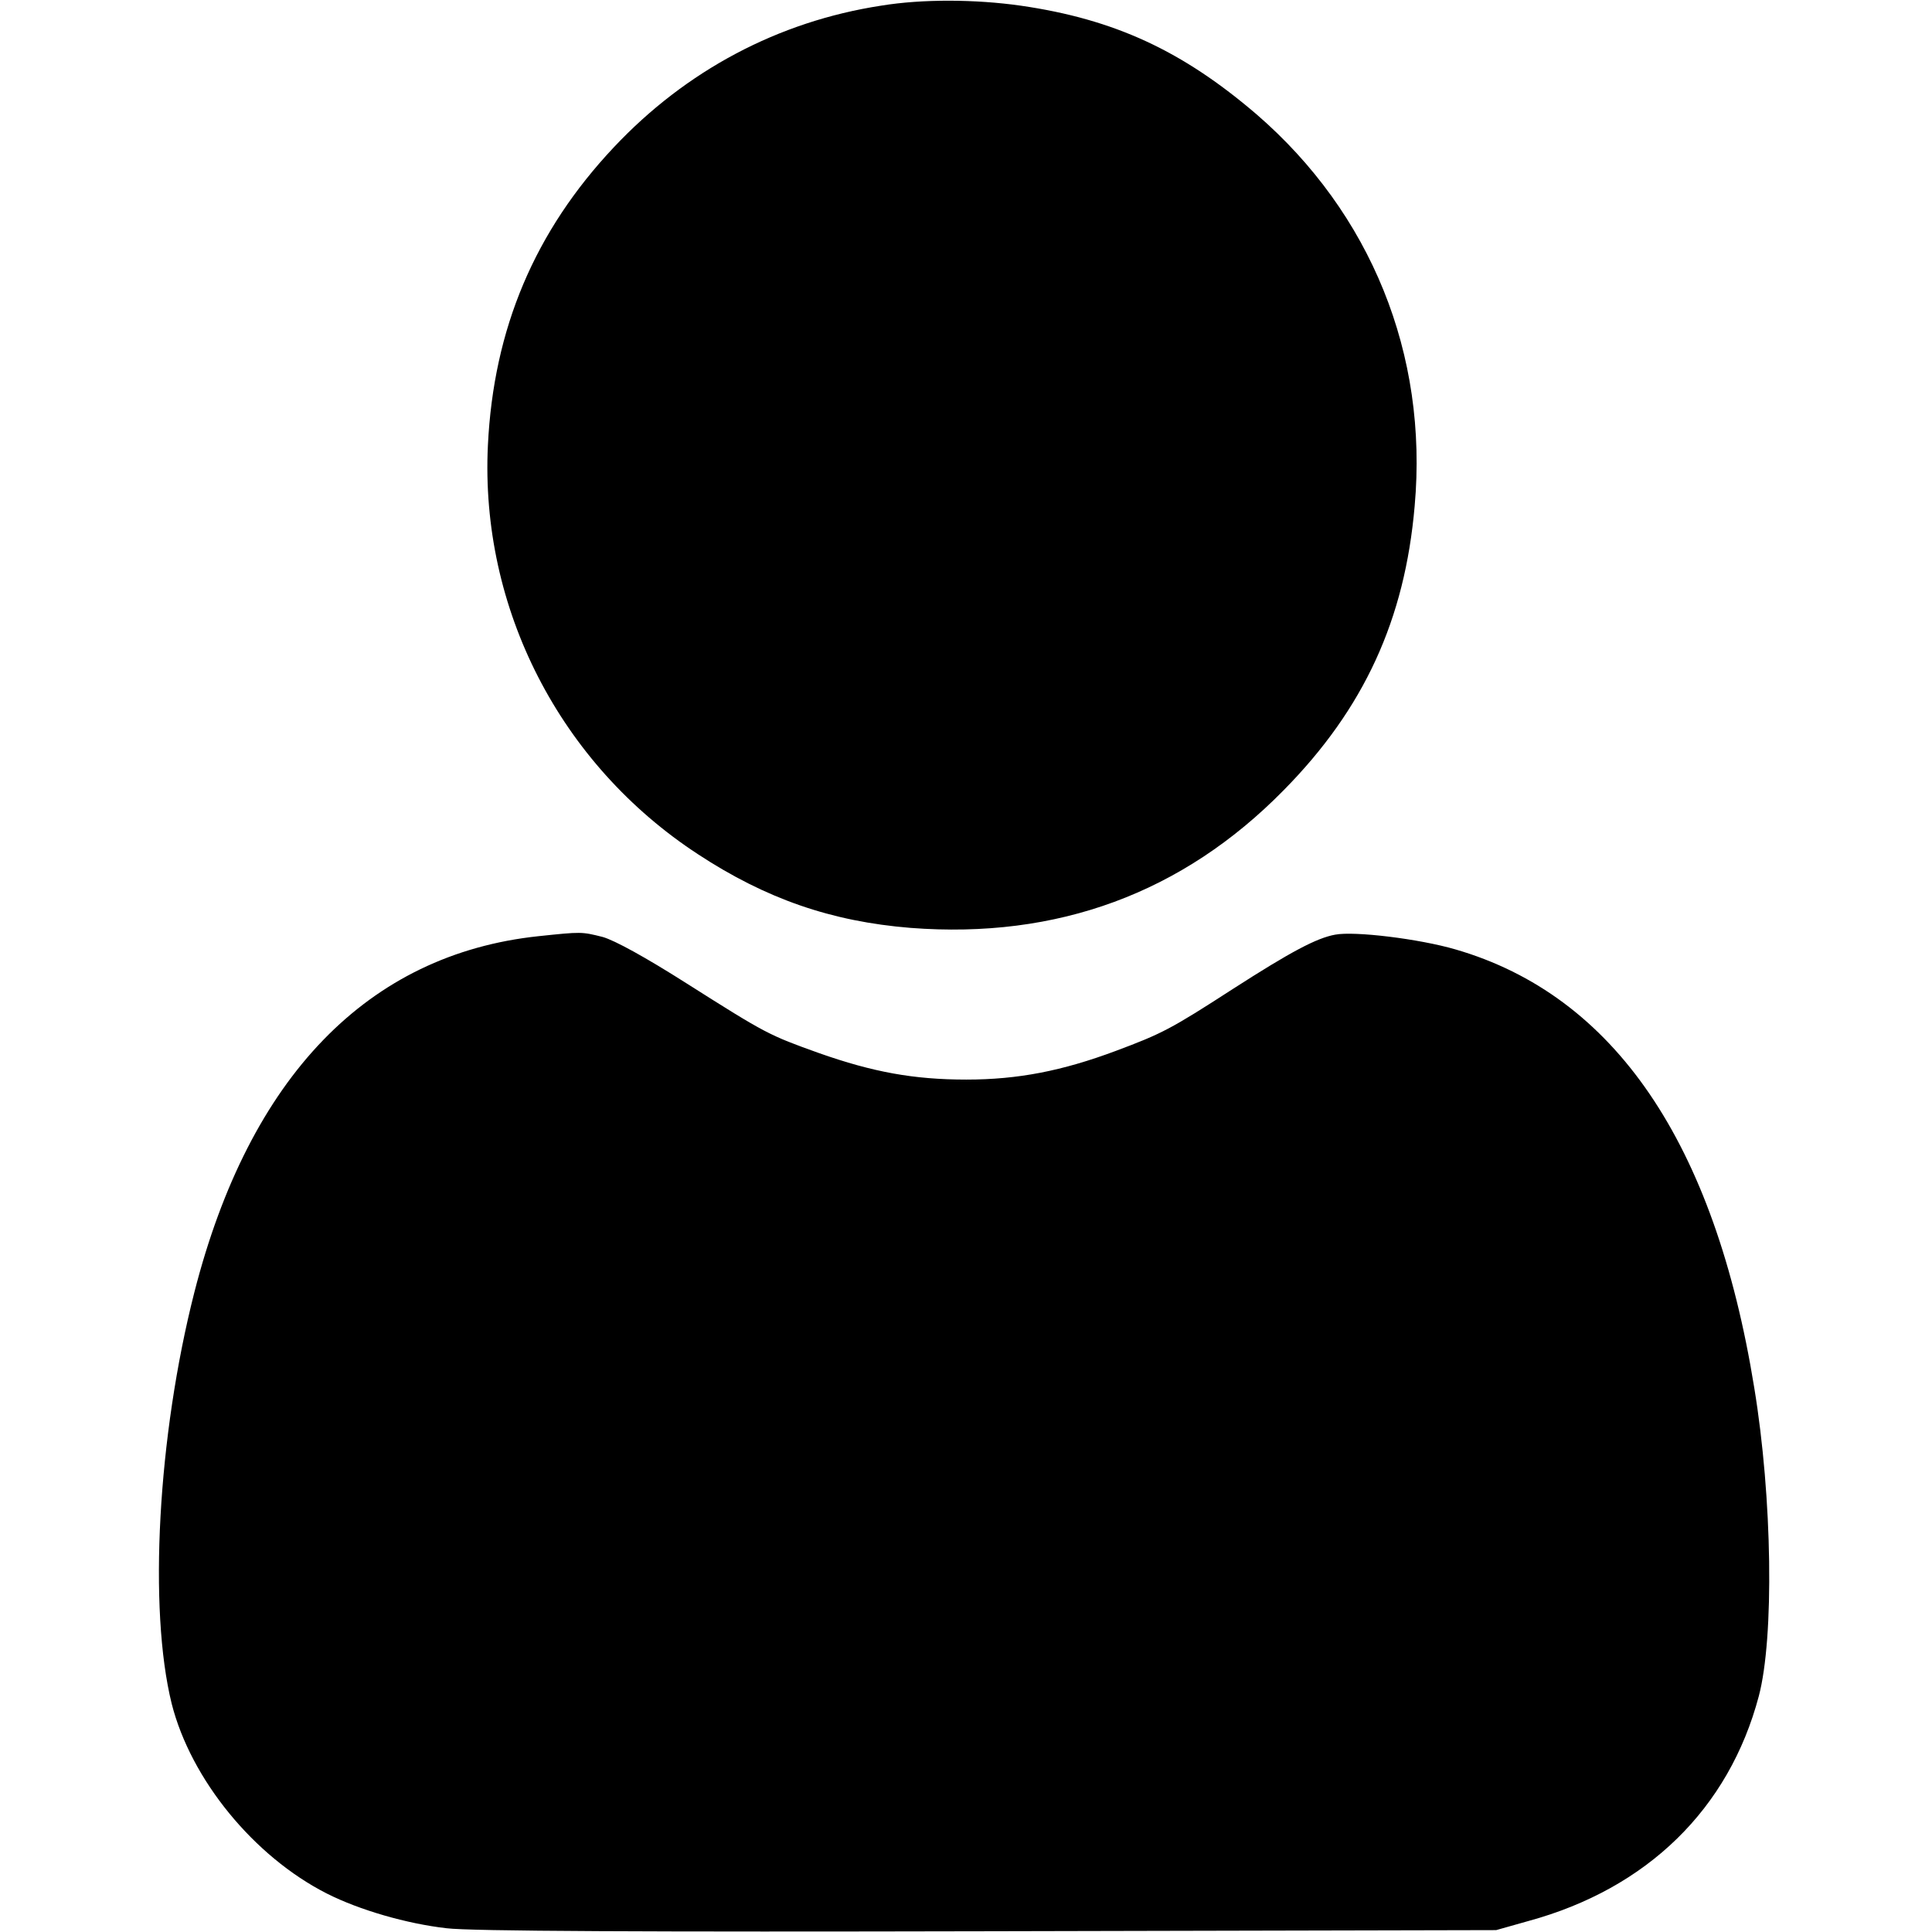
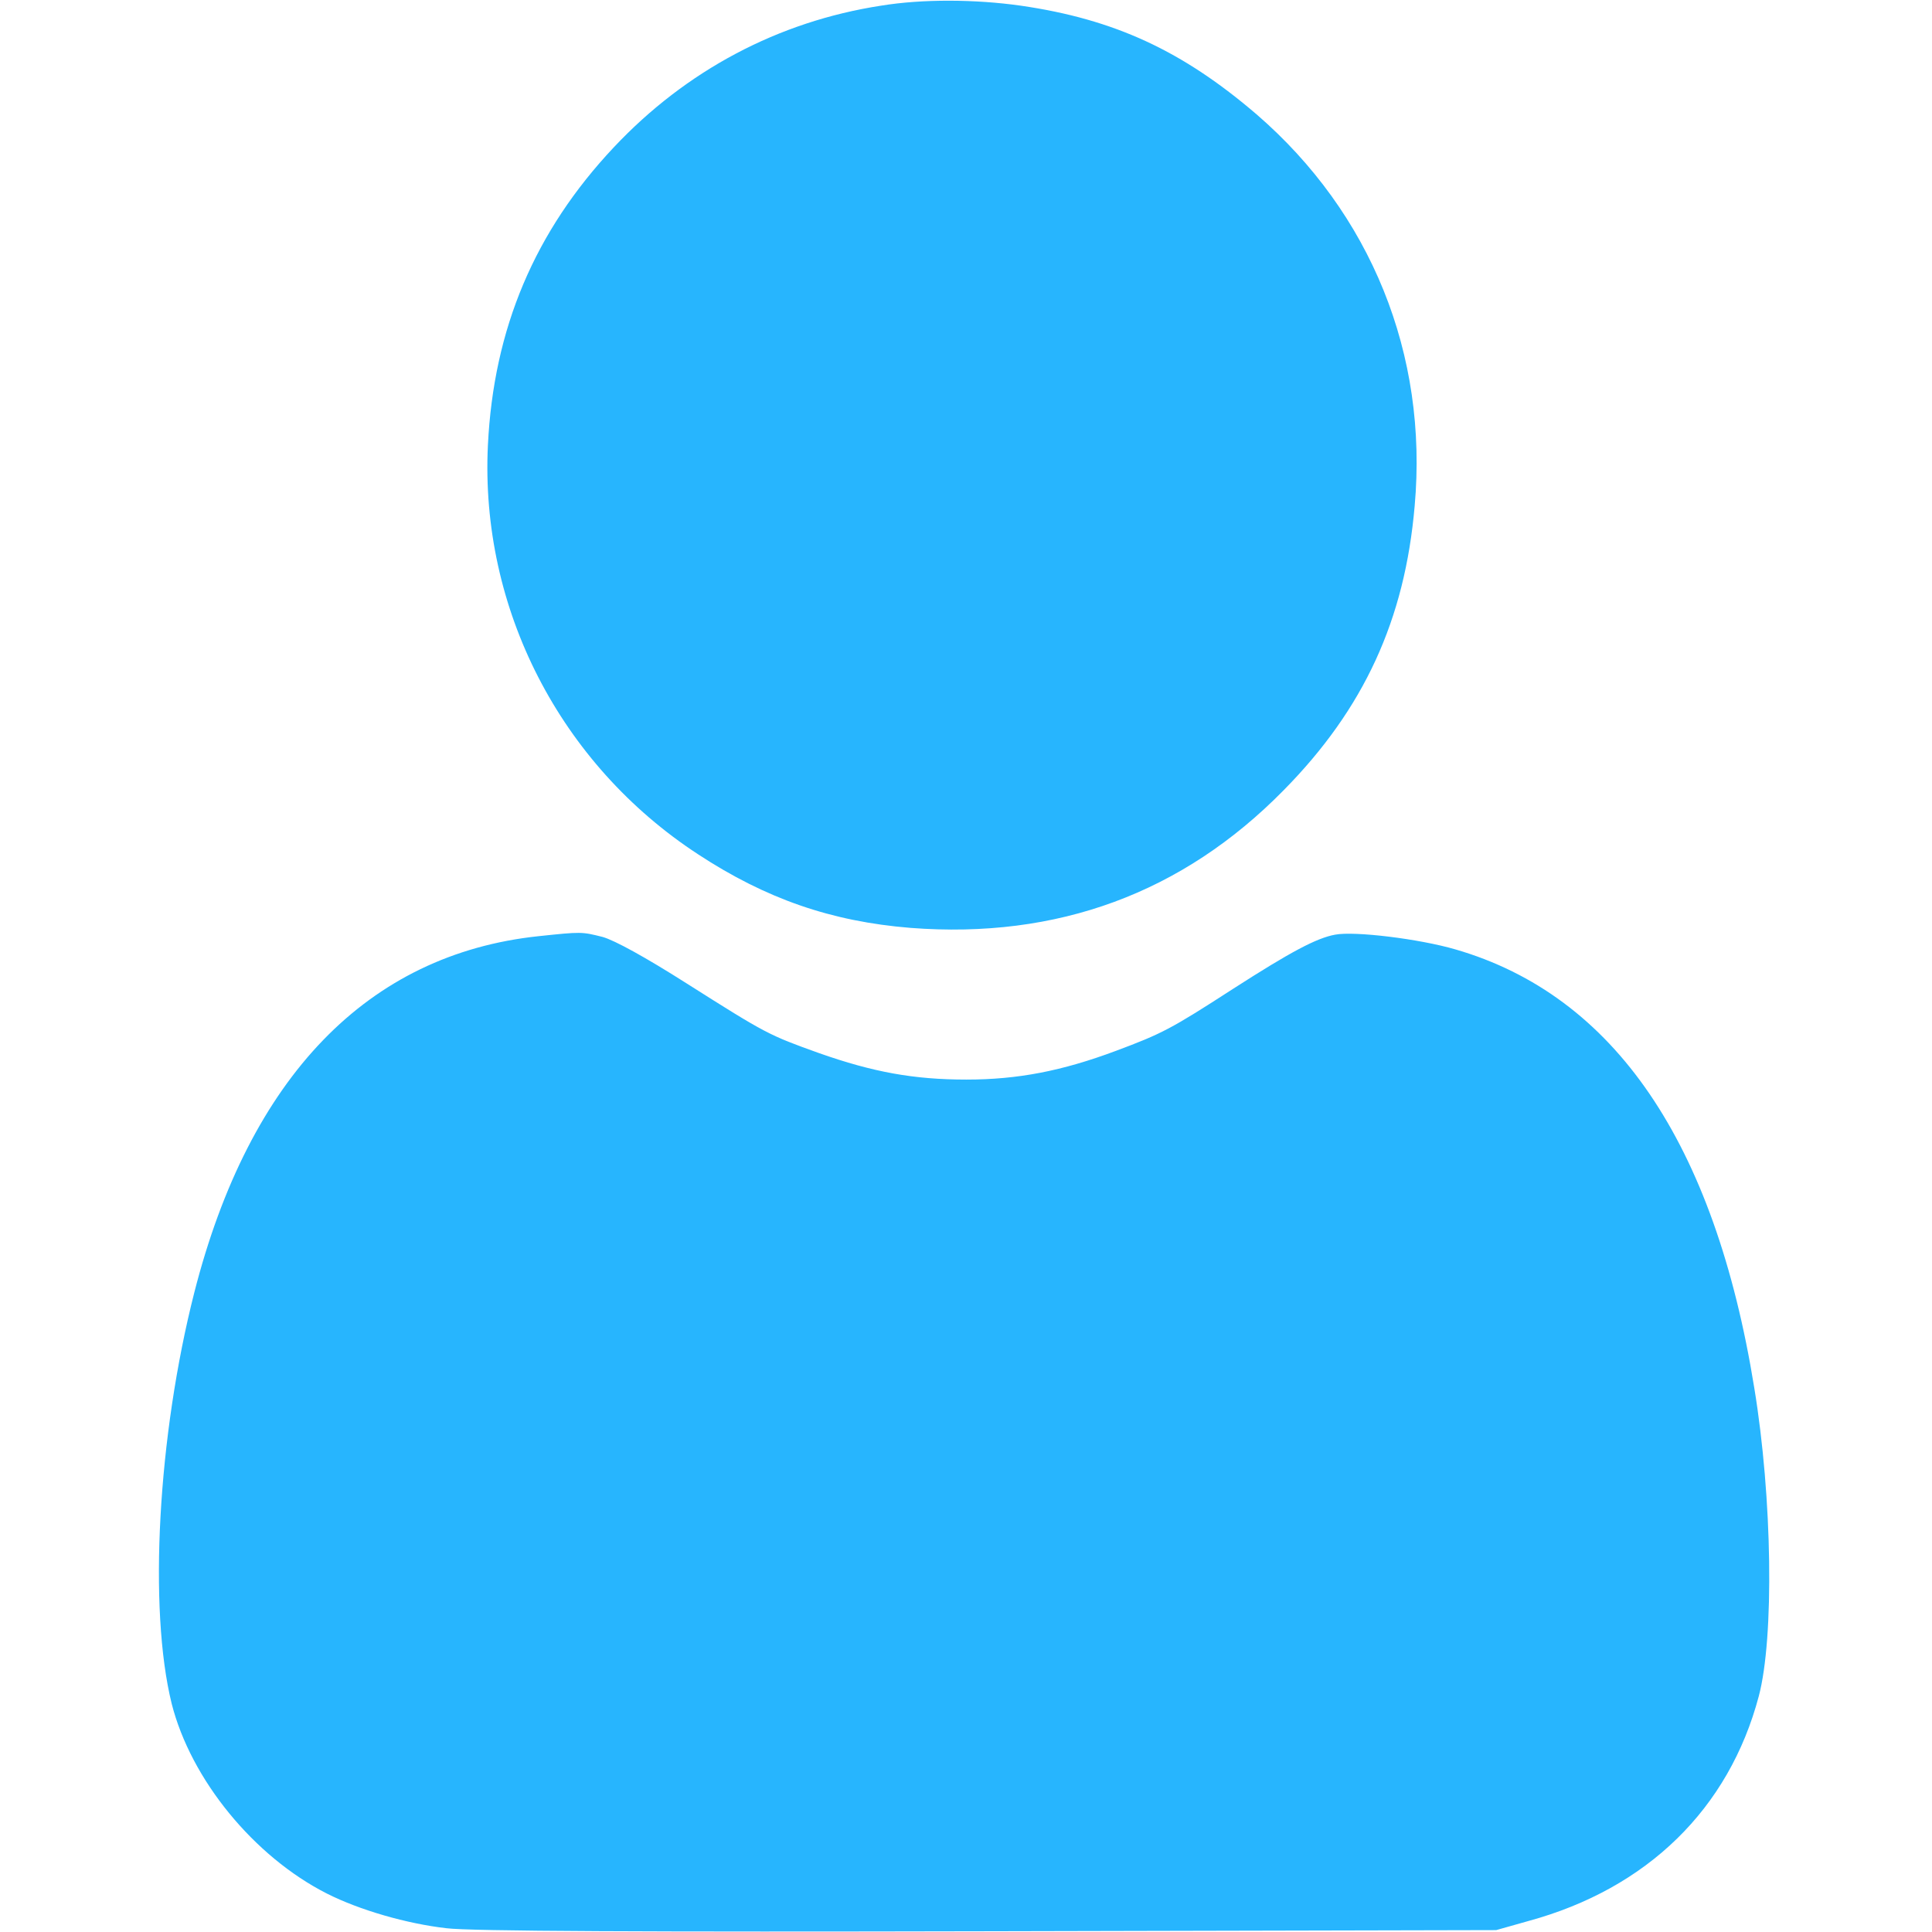
<svg xmlns="http://www.w3.org/2000/svg" version="1.0" width="512pt" height="512pt" viewBox="0 0 512 512" preserveAspectRatio="xMidYMid meet">
-   <g transform="translate(0,512) scale(0.1,-0.1)" fill="#000000" stroke="none">
+   <g transform="translate(0,512) scale(0.1,-0.1)" fill="#27b5fe" stroke="none">
    <path d="M2335 5105 c-273 -42 -517 -172 -708 -375 -210 -223 -319 -481 -334 -790 -21 -432 191 -845 557 -1084 180 -118 353 -178 563 -195 389 -30 721 92 989 365 213 216 321 452 347 753 36 402 -116 776 -419 1038 -196 168 -376 252 -625 288 -120 17 -260 18 -370 0z" />
    <path d="M1427 2639 c-452 -48 -766 -372 -912 -944 -97 -381 -122 -839 -60 -1090 51 -201 218 -405 411 -503 87 -44 212 -80 317 -92 62 -8 534 -10 1437 -8 l1345 3 85 24 c316 86 532 298 611 596 41 155 36 525 -12 817 -105 650 -371 1040 -792 1162 -96 28 -268 49 -319 39 -49 -9 -117 -45 -271 -144 -164 -106 -187 -118 -310 -164 -142 -53 -259 -76 -396 -76 -140 0 -248 20 -390 70 -134 48 -140 51 -350 184 -110 70 -192 115 -224 124 -56 14 -56 14 -170 2z" />
  </g>
</svg>
